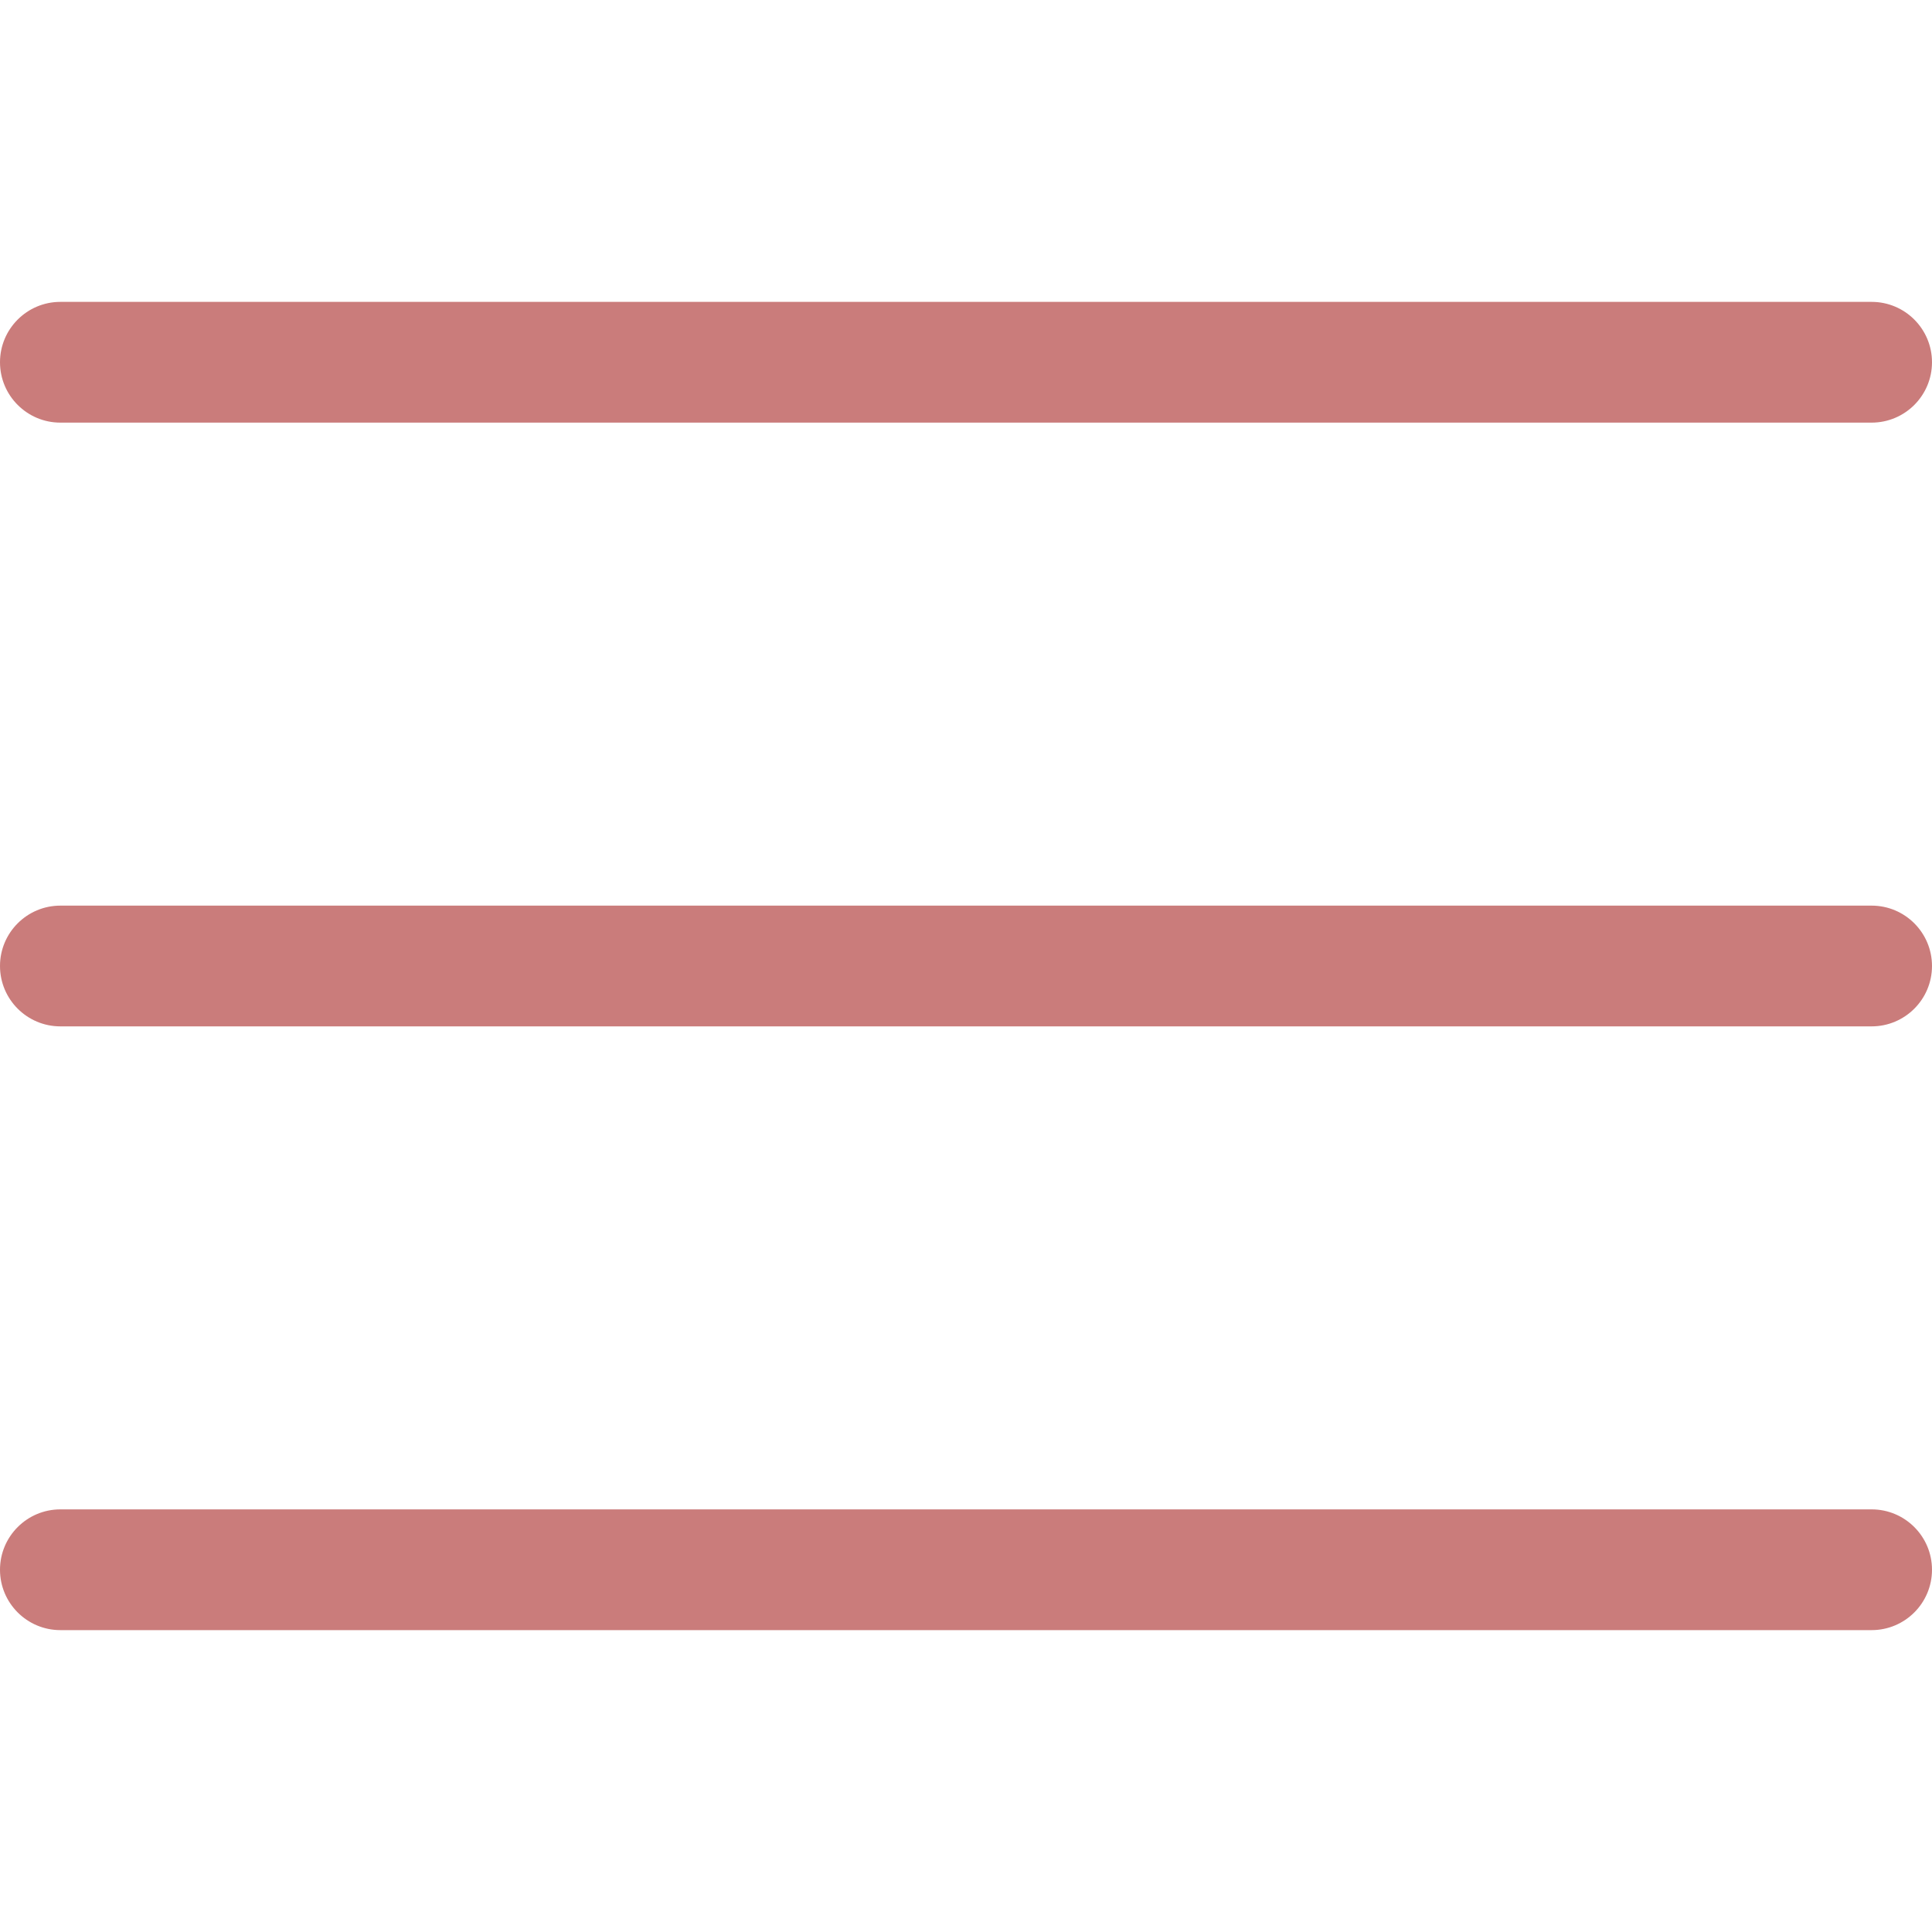
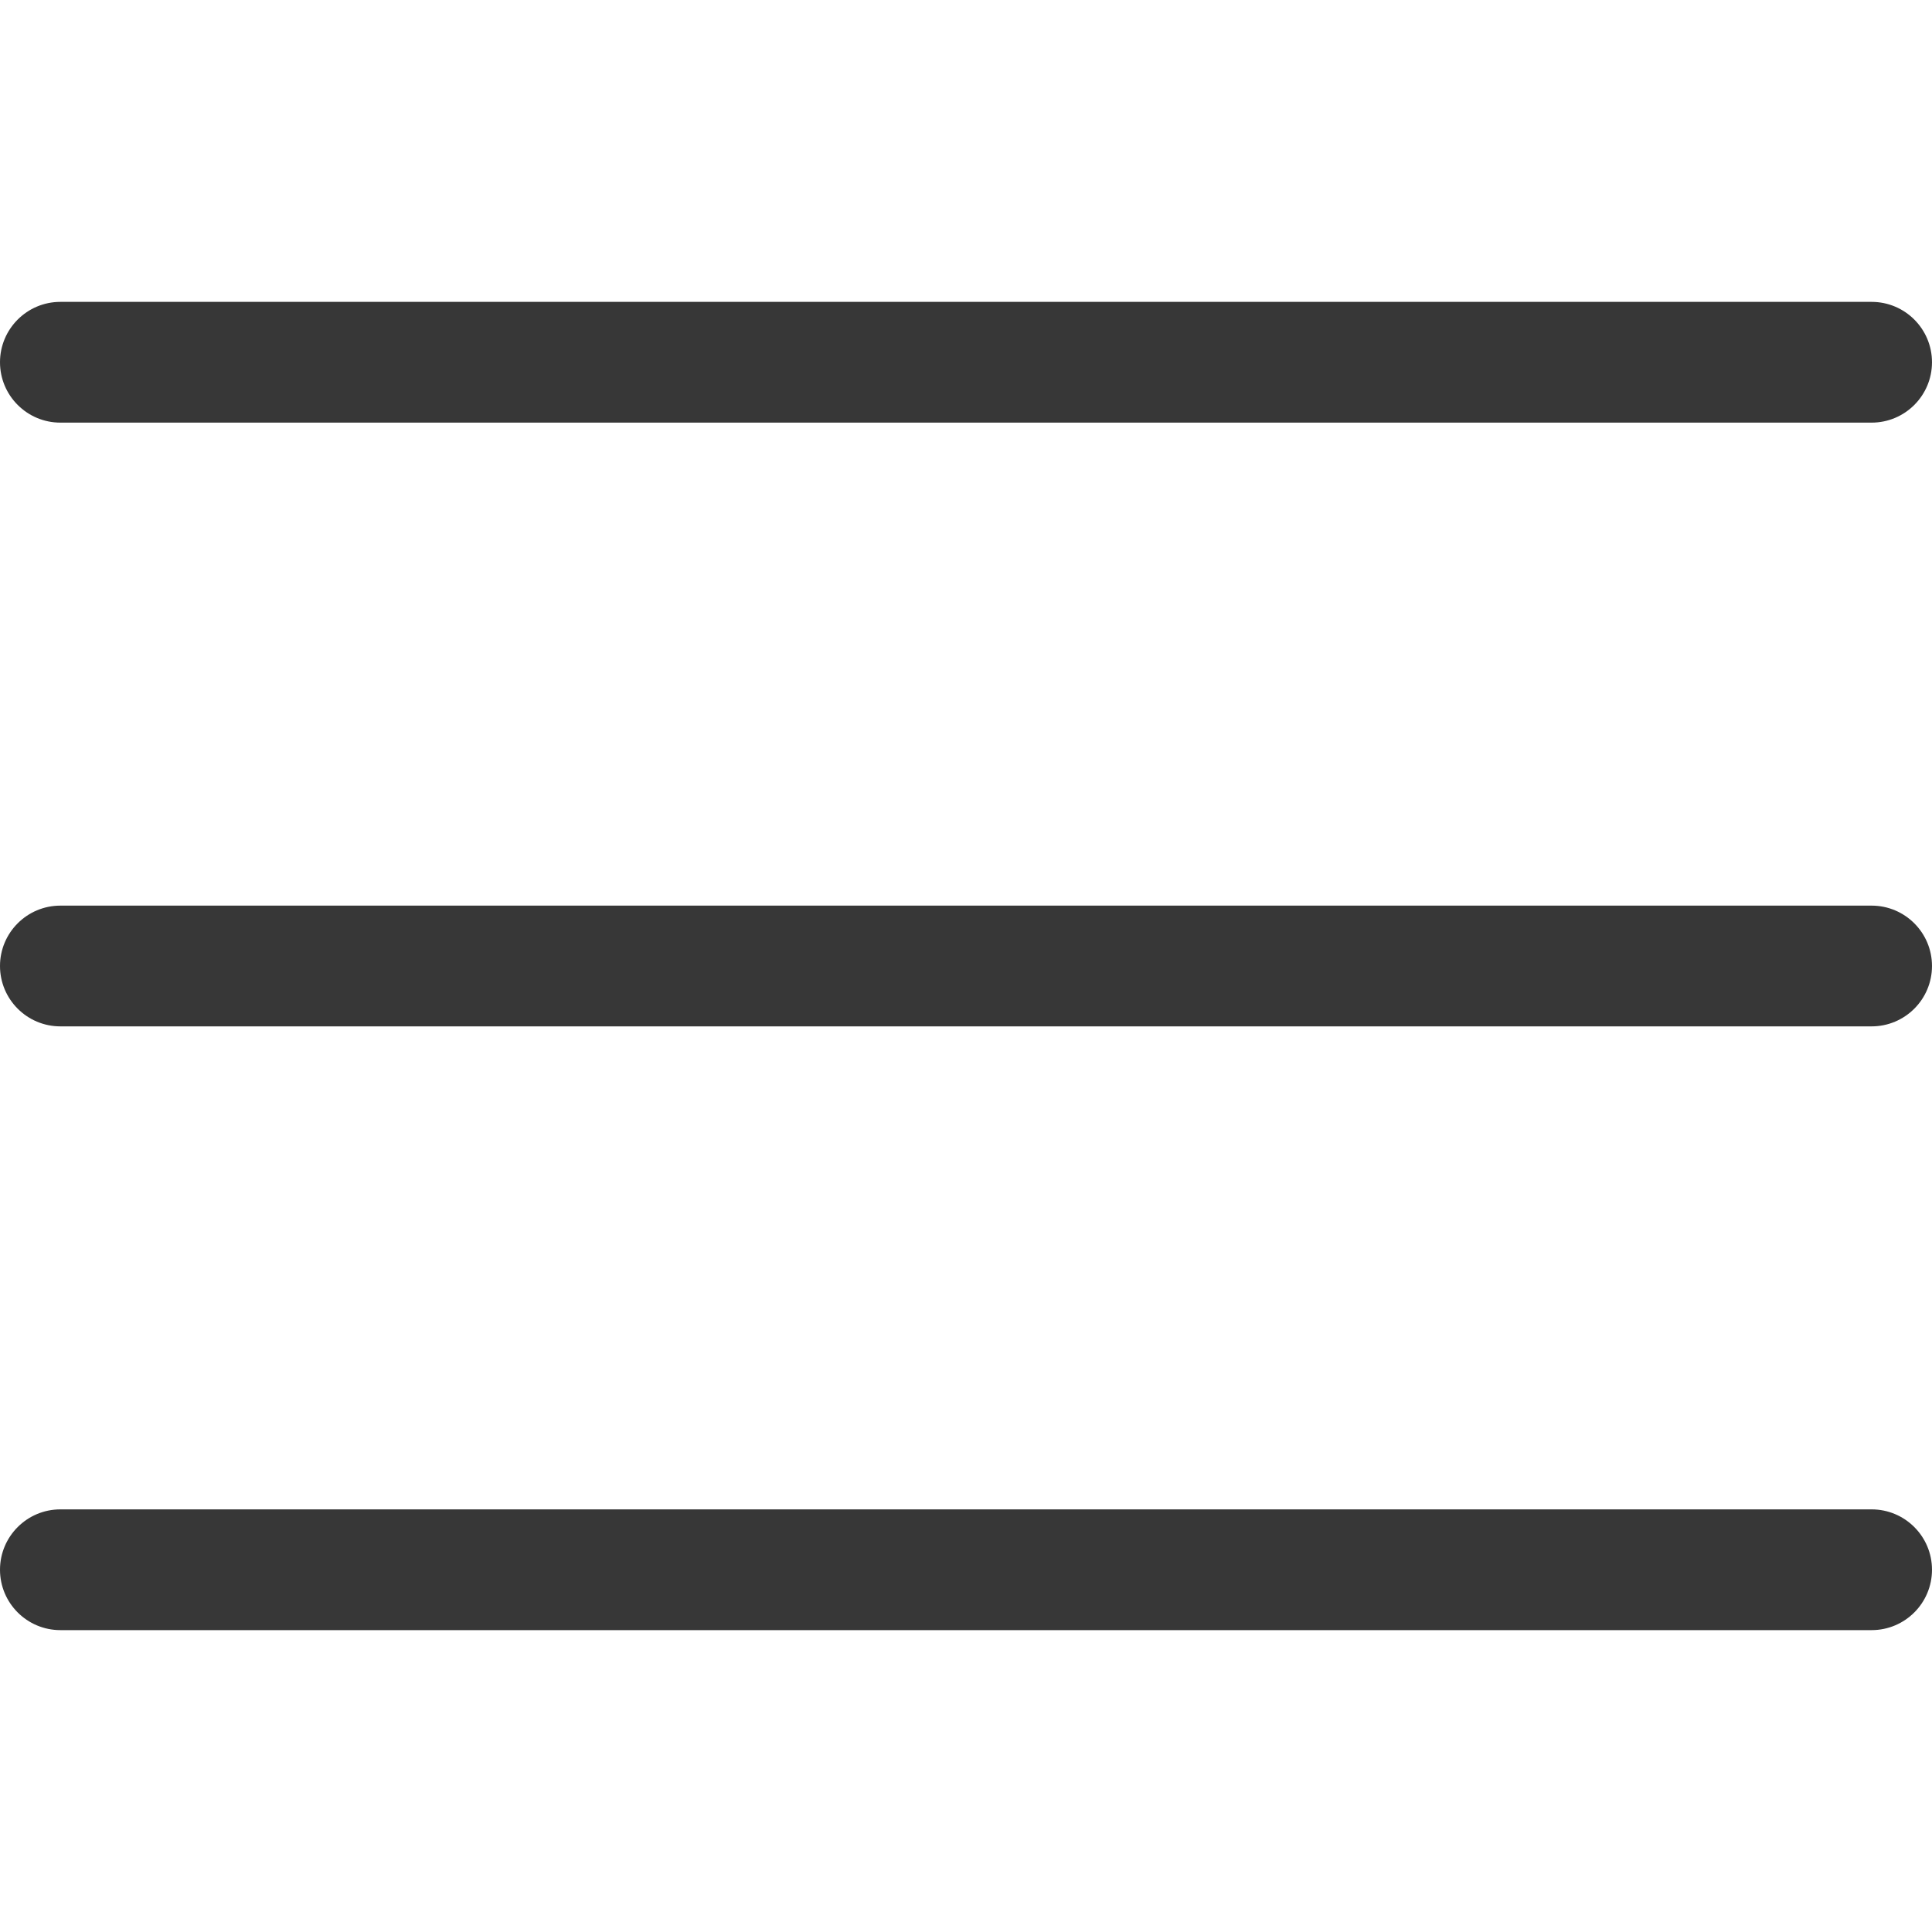
<svg xmlns="http://www.w3.org/2000/svg" version="1.1" width="512" height="512" x="0" y="0" viewBox="0 0 384.97 384.97" style="enable-background:new 0 0 512 512" xml:space="preserve" class="">
  <g>
    <g>
      <g id="Menu">
-         <path d="M12.03,84.212h360.909c6.641,0,12.03-5.39,12.03-12.03c0-6.641-5.39-12.03-12.03-12.03H12.03    C5.39,60.152,0,65.541,0,72.182C0,78.823,5.39,84.212,12.03,84.212z" fill="#ca7c7b" data-original="#000000" style="" class="" />
-         <path d="M372.939,180.455H12.03c-6.641,0-12.03,5.39-12.03,12.03s5.39,12.03,12.03,12.03h360.909c6.641,0,12.03-5.39,12.03-12.03    S379.58,180.455,372.939,180.455z" fill="#ca7c7b" data-original="#000000" style="" class="" />
-         <path d="M372.939,300.758H12.03c-6.641,0-12.03,5.39-12.03,12.03c0,6.641,5.39,12.03,12.03,12.03h360.909    c6.641,0,12.03-5.39,12.03-12.03C384.97,306.147,379.58,300.758,372.939,300.758z" fill="#ca7c7b" data-original="#000000" style="" class="" />
+         <path d="M12.03,84.212h360.909c6.641,0,12.03-5.39,12.03-12.03c0-6.641-5.39-12.03-12.03-12.03H12.03    C5.39,60.152,0,65.541,0,72.182C0,78.823,5.39,84.212,12.03,84.212z" fill="#373737" data-original="#000000" style="" class="" />
+         <path d="M372.939,180.455H12.03c-6.641,0-12.03,5.39-12.03,12.03s5.39,12.03,12.03,12.03h360.909c6.641,0,12.03-5.39,12.03-12.03    S379.58,180.455,372.939,180.455z" fill="#373737" data-original="#000000" style="" class="" />
+         <path d="M372.939,300.758H12.03c-6.641,0-12.03,5.39-12.03,12.03c0,6.641,5.39,12.03,12.03,12.03h360.909    c6.641,0,12.03-5.39,12.03-12.03C384.97,306.147,379.58,300.758,372.939,300.758z" fill="#373737" data-original="#000000" style="" class="" />
      </g>
      <g>
	</g>
      <g>
	</g>
      <g>
	</g>
      <g>
	</g>
      <g>
	</g>
      <g>
	</g>
    </g>
    <g>
</g>
    <g>
</g>
    <g>
</g>
    <g>
</g>
    <g>
</g>
    <g>
</g>
    <g>
</g>
    <g>
</g>
    <g>
</g>
    <g>
</g>
    <g>
</g>
    <g>
</g>
    <g>
</g>
    <g>
</g>
    <g>
</g>
  </g>
</svg>
